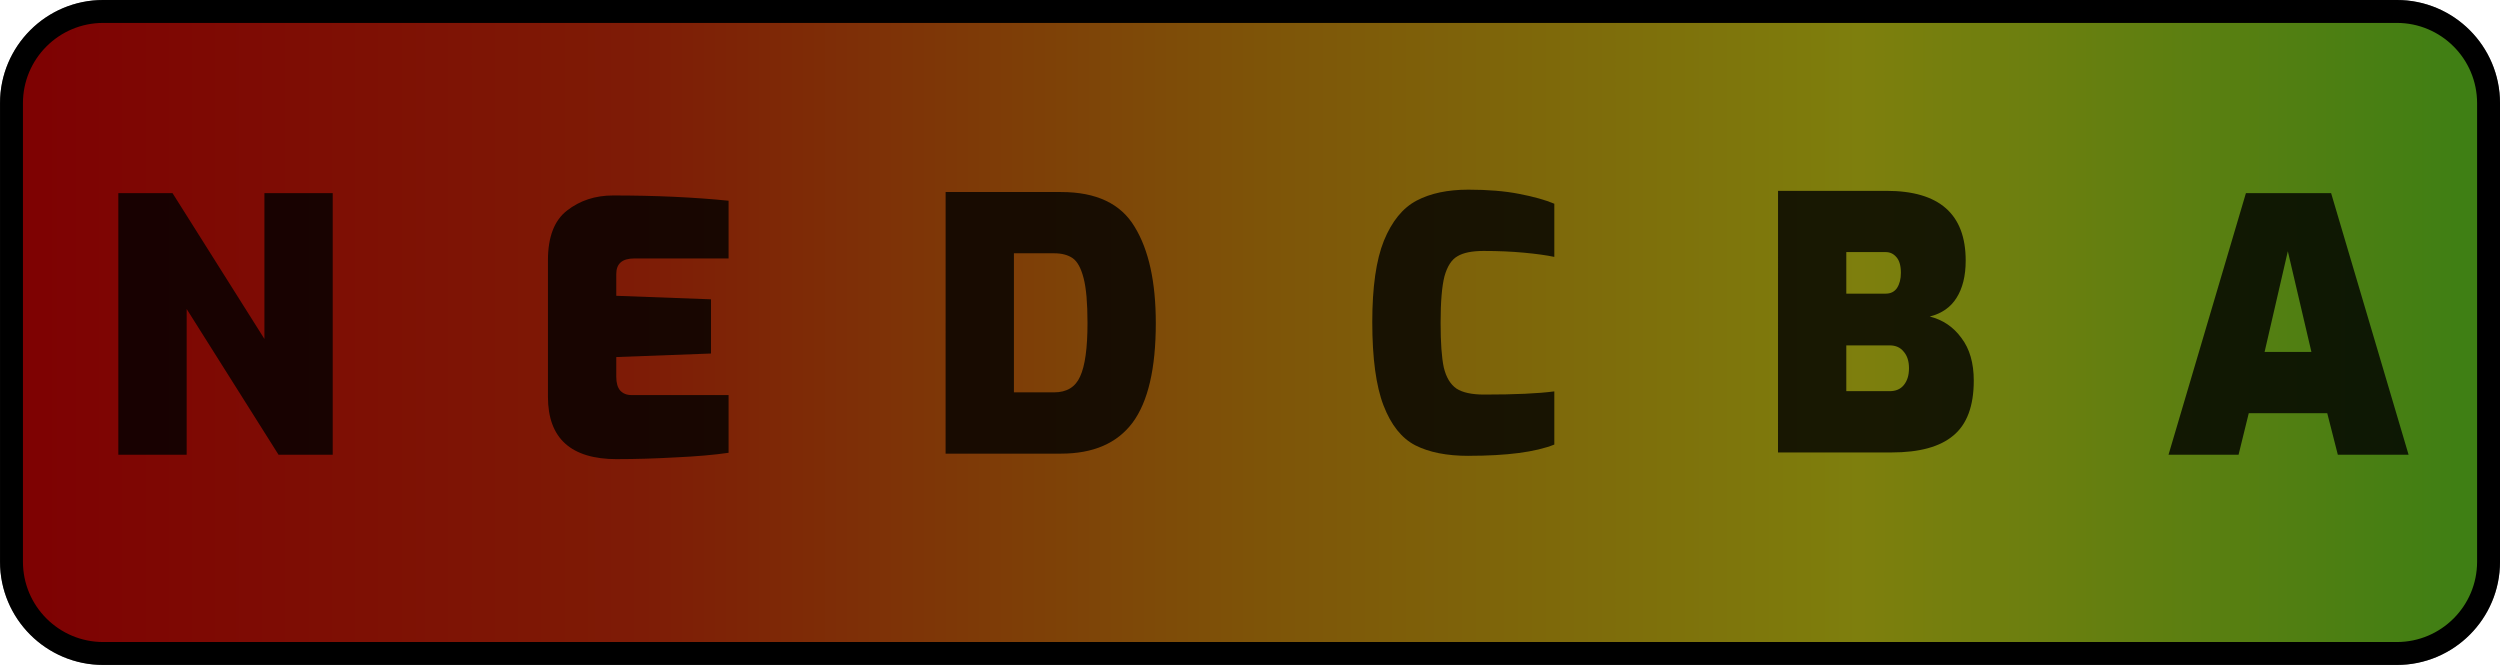
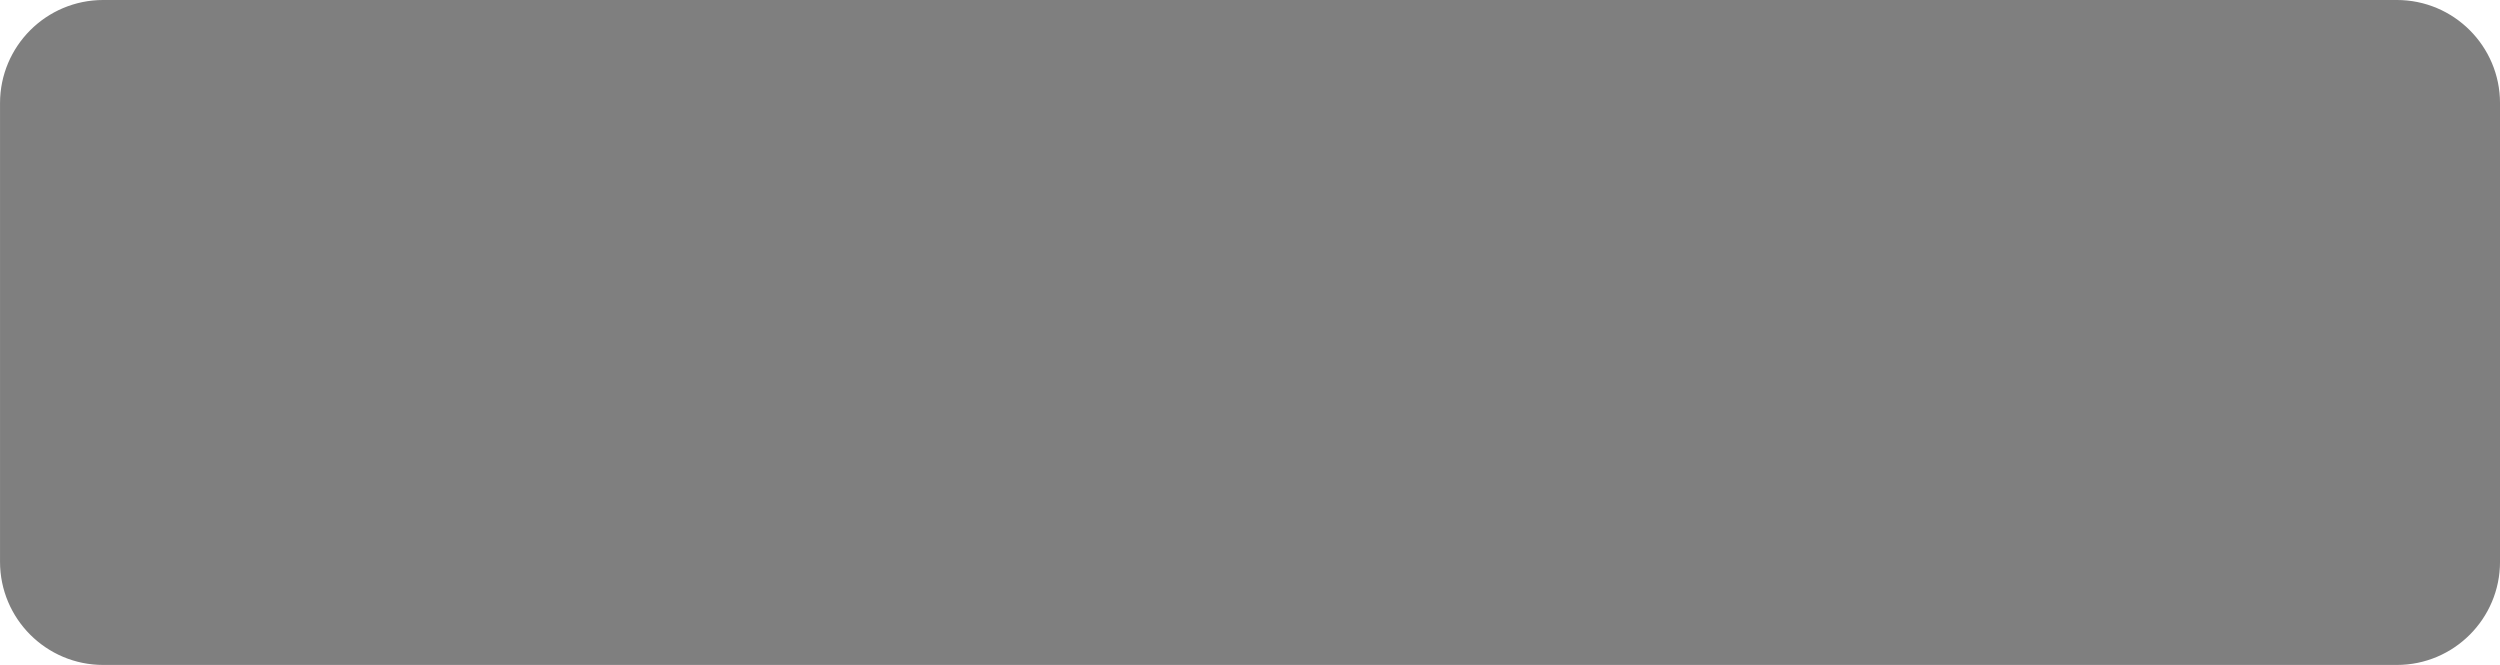
- <svg xmlns="http://www.w3.org/2000/svg" xmlns:xlink="http://www.w3.org/1999/xlink" width="80.159mm" height="21.321mm" viewBox="0 0 80.159 21.321" version="1.1" id="svg4488">
-   <defs id="defs4482">
-     <linearGradient id="linearGradient1">
-       <stop style="stop-color:#7aff29;stop-opacity:1;" offset="0" id="stop1" />
-       <stop style="stop-color:#fcff1a;stop-opacity:1;" offset="0.252" id="stop3" />
-       <stop style="stop-color:#fda811;stop-opacity:1;" offset="0.497" id="stop4" />
-       <stop style="stop-color:#fd380c;stop-opacity:1;" offset="0.746" id="stop5" />
-       <stop style="stop-color:#fd0205;stop-opacity:1;" offset="1" id="stop6" />
-     </linearGradient>
-     <linearGradient xlink:href="#linearGradient1" id="linearGradient2" x1="47.625" y1="5.292" x2="47.625" y2="100.609" gradientUnits="userSpaceOnUse" gradientTransform="matrix(0.6483696,0,0,0.8326775,27.32974,-91.96109)" />
-   </defs>
+ <svg xmlns="http://www.w3.org/2000/svg" width="80.159mm" height="21.321mm" viewBox="0 0 80.159 21.321" version="1.1" id="svg4488">
+   <defs id="defs4482" />
  <g id="layer1" transform="translate(-7.818875,-47.54783)">
-     <rect style="opacity:1;fill:url(#linearGradient2);stroke:#000000;stroke-width:0.735;stroke-linecap:round;stroke-linejoin:round" id="rect1" width="20.586" height="79.424" x="47.915" y="-87.611" ry="2.942" transform="rotate(90)" />
    <rect style="fill:#000000;stroke:#000000;stroke-width:0.735;stroke-linecap:round;stroke-linejoin:round;opacity:0.5" id="rect1-2" width="20.586" height="79.424" x="47.915" y="-87.611" ry="2.942" transform="rotate(90)" />
-     <path style="font-weight:900;font-size:11.289px;font-family:Exo;-inkscape-font-specification:'Exo, Heavy';text-align:center;text-anchor:middle;opacity:0.806;stroke-width:2.679;stroke-linecap:round;stroke-linejoin:round" d="m 11.613,53.741 h 1.738 l 2.946,4.674 V 53.741 h 2.19 v 8.388 H 16.75 l -2.946,-4.674 v 4.674 H 11.613 Z" id="text1" aria-label="N" />
-     <path style="font-weight:900;font-size:11.289px;font-family:Exo;-inkscape-font-specification:'Exo, Heavy';text-align:center;text-anchor:middle;opacity:0.806;stroke-width:2.679;stroke-linecap:round;stroke-linejoin:round" d="m 38.139,53.705 h 3.703 q 1.693,0 2.359,1.118 0.677,1.106 0.677,3.082 0,2.19 -0.745,3.195 -0.745,0.993 -2.292,0.993 h -3.703 z m 3.477,6.423 q 0.61,0 0.835,-0.508 0.237,-0.508 0.237,-1.716 0,-0.96 -0.124,-1.434 -0.124,-0.485 -0.35,-0.643 -0.226,-0.158 -0.598,-0.158 h -1.287 v 4.459 z" id="text1-6" aria-label="D" />
-     <path style="font-weight:900;font-size:11.289px;font-family:Exo;-inkscape-font-specification:'Exo, Heavy';text-align:center;text-anchor:middle;opacity:0.806;stroke-width:2.679;stroke-linecap:round;stroke-linejoin:round" d="m 27.601,62.27 q -2.213,0 -2.213,-1.998 v -4.38 q 0,-1.118 0.61,-1.592 0.621,-0.485 1.479,-0.485 2.032,0 3.703,0.169 v 1.851 h -3.025 q -0.576,0 -0.576,0.497 v 0.7 l 3.037,0.113 v 1.738 l -3.037,0.113 V 59.628 q 0,0.294 0.124,0.44 0.135,0.147 0.361,0.147 h 3.116 v 1.851 q -0.7,0.102 -1.693,0.147 -0.982,0.056 -1.885,0.056 z" id="text1-6-3" aria-label="E" />
-     <path style="font-weight:900;font-size:11.289px;font-family:Exo;-inkscape-font-specification:'Exo, Heavy';text-align:center;text-anchor:middle;opacity:0.806;stroke-width:2.679;stroke-linecap:round;stroke-linejoin:round" d="m 54.901,62.164 q -1.039,0 -1.705,-0.339 -0.655,-0.339 -1.016,-1.276 -0.361,-0.937 -0.361,-2.675 0,-1.682 0.373,-2.608 0.384,-0.937 1.05,-1.287 0.666,-0.35 1.659,-0.35 0.937,0 1.626,0.135 0.7,0.135 1.129,0.316 v 1.705 q -0.373,-0.079 -0.971,-0.135 -0.598,-0.056 -1.298,-0.056 -0.553,0 -0.835,0.169 -0.282,0.158 -0.418,0.643 -0.124,0.485 -0.124,1.49 0,0.96 0.102,1.434 0.113,0.474 0.406,0.677 0.294,0.192 0.892,0.192 1.479,0 2.246,-0.102 v 1.705 q -0.903,0.361 -2.754,0.361 z" id="text1-1" aria-label="C" />
-     <path style="font-weight:900;font-size:11.289px;font-family:Exo;-inkscape-font-specification:'Exo, Heavy';text-align:center;text-anchor:middle;opacity:0.806;stroke-width:2.679;stroke-linecap:round;stroke-linejoin:round" d="m 64.829,53.667 h 3.477 q 2.54,0 2.54,2.235 0,0.734 -0.294,1.197 -0.282,0.452 -0.858,0.598 0.632,0.158 1.016,0.689 0.395,0.519 0.395,1.366 0,1.219 -0.655,1.761 -0.643,0.542 -1.976,0.542 h -3.646 z m 3.454,3.296 q 0.237,0 0.361,-0.181 0.124,-0.192 0.124,-0.485 0,-0.35 -0.147,-0.508 -0.135,-0.158 -0.339,-0.158 h -1.264 v 1.332 z m 0.124,3.127 q 0.294,0 0.452,-0.192 0.169,-0.203 0.169,-0.542 0,-0.339 -0.169,-0.531 -0.158,-0.203 -0.452,-0.203 h -1.389 v 1.468 z" id="text1-8" aria-label="B" />
-     <path style="font-weight:900;font-size:11.289px;font-family:Exo;-inkscape-font-specification:'Exo, Heavy';text-align:center;text-anchor:middle;opacity:0.806;stroke-width:2.679;stroke-linecap:round;stroke-linejoin:round" d="m 79.831,53.741 h 2.732 l 2.484,8.388 h -2.269 l -0.339,-1.332 h -2.517 l -0.327,1.332 h -2.246 z m 2.1,5.091 -0.756,-3.229 -0.745,3.229 z" id="text1-7" aria-label="A" />
  </g>
</svg>
